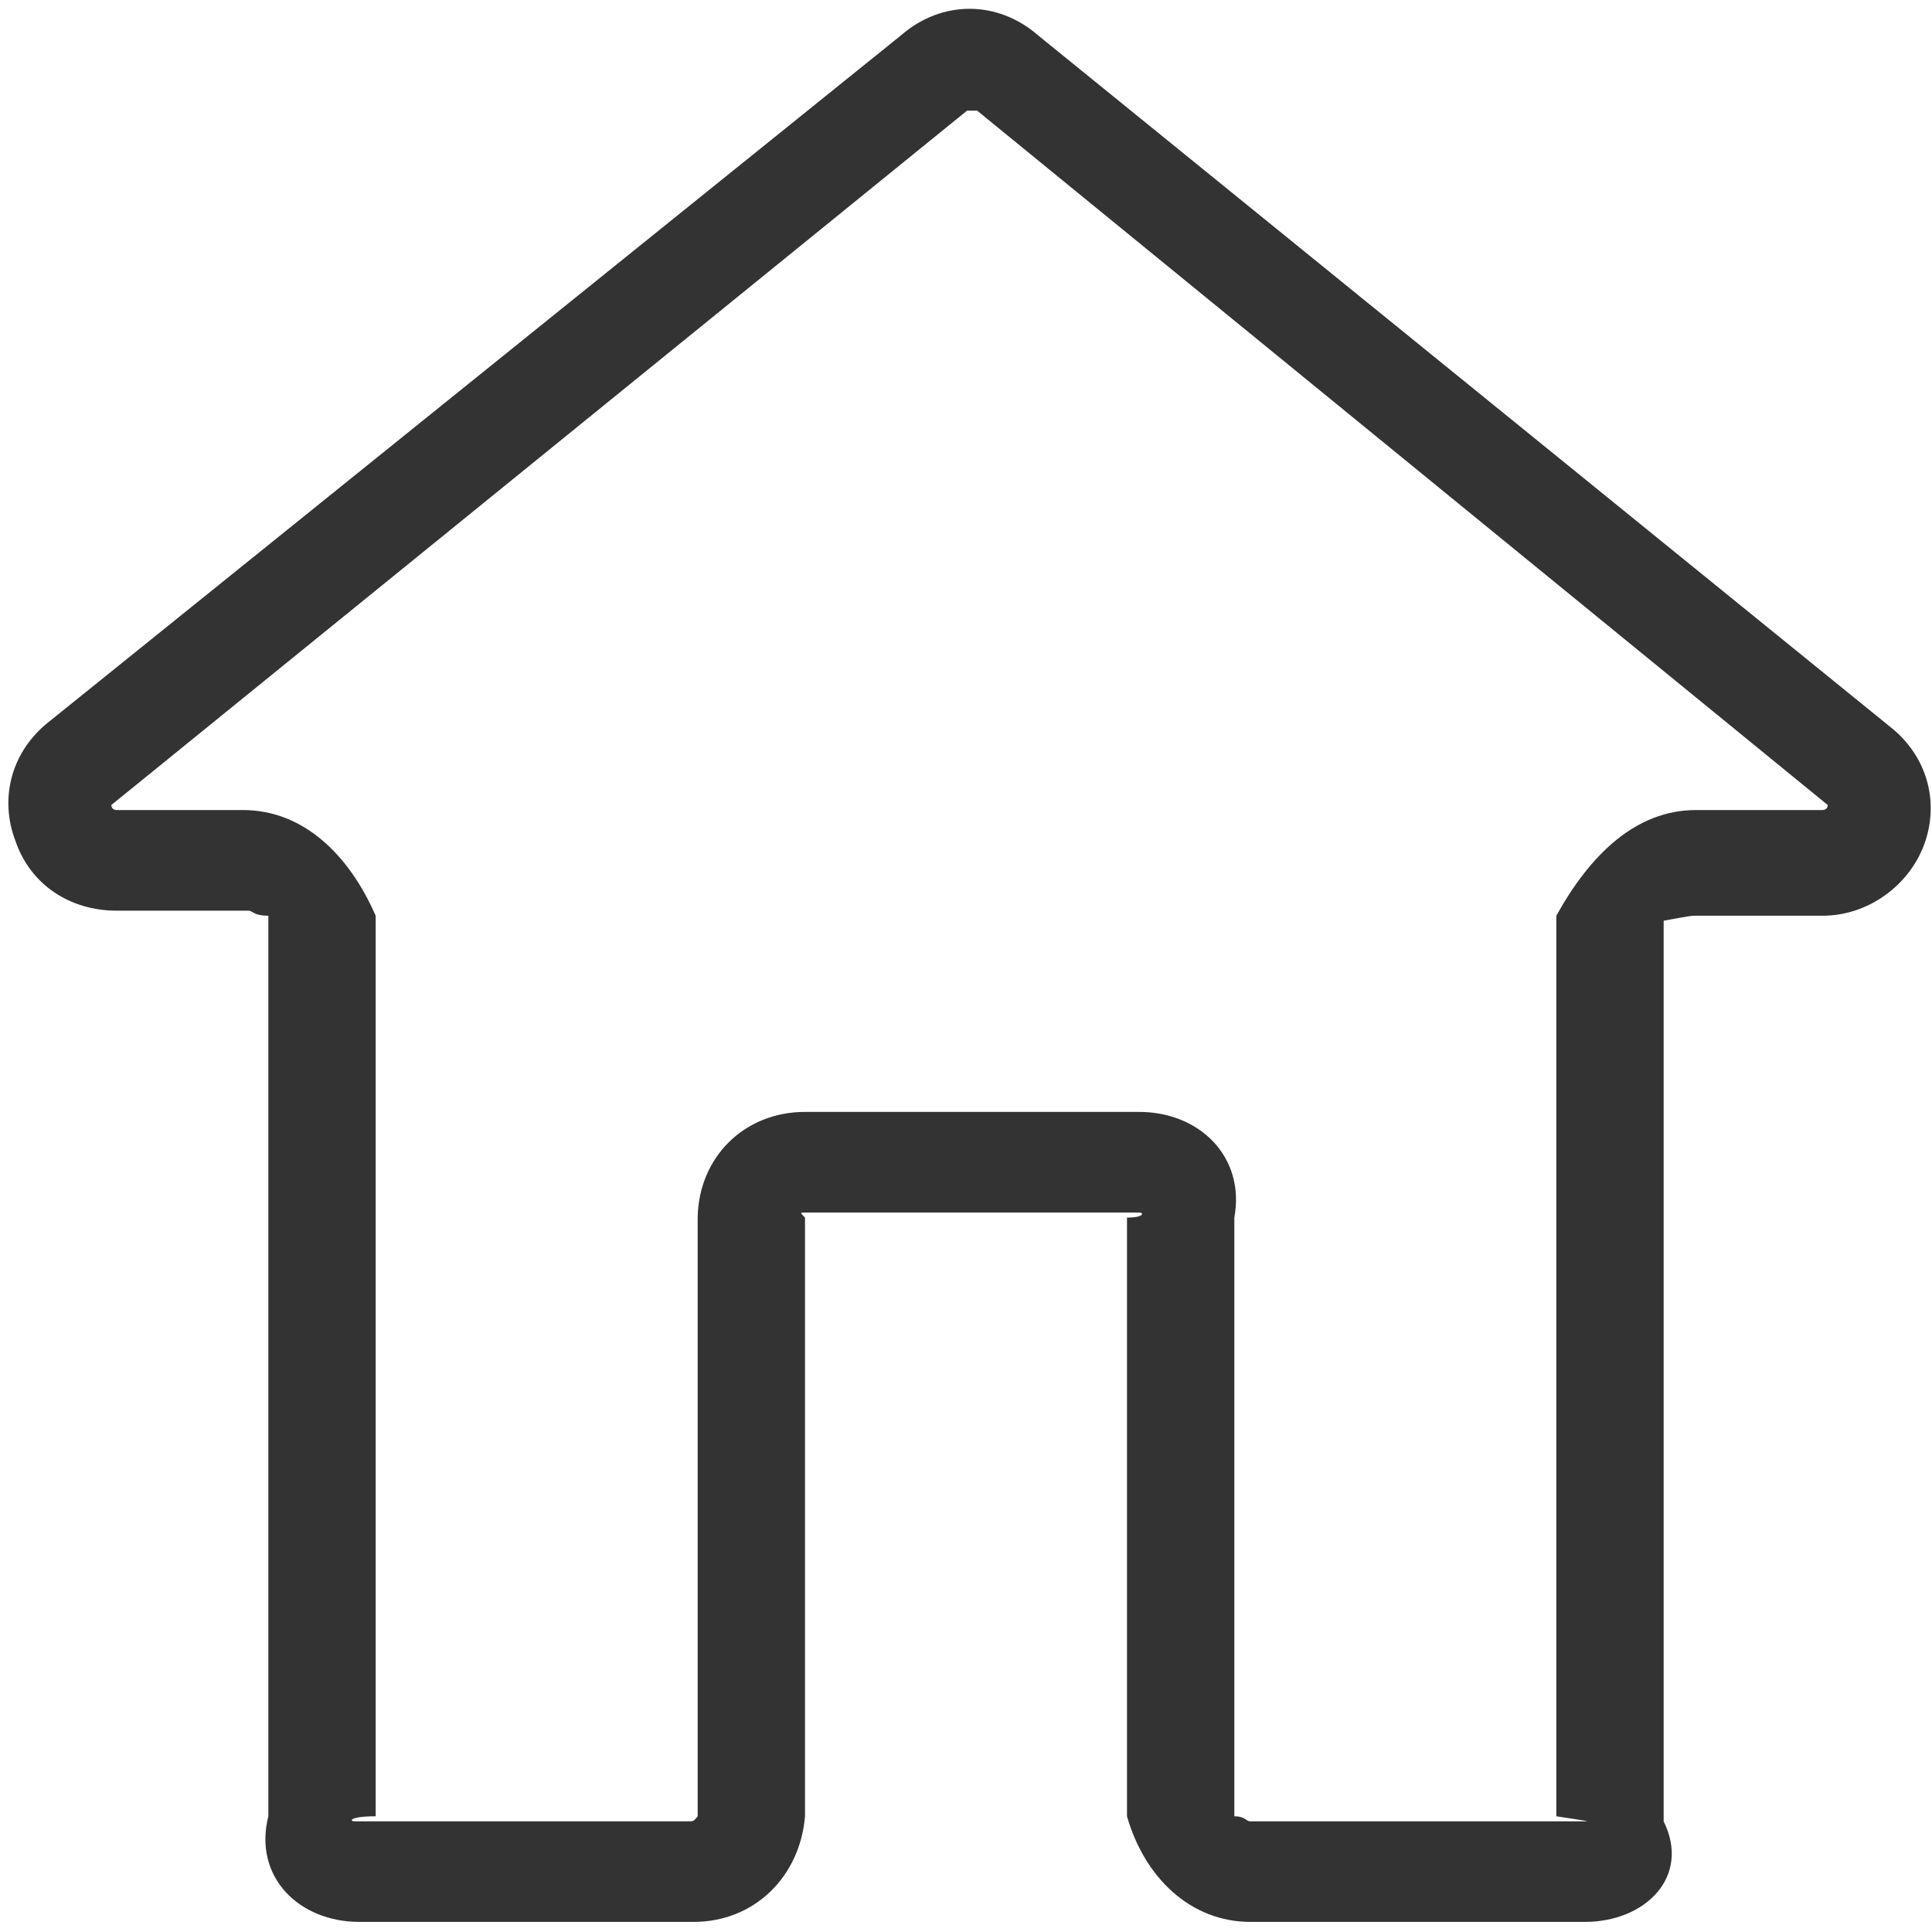
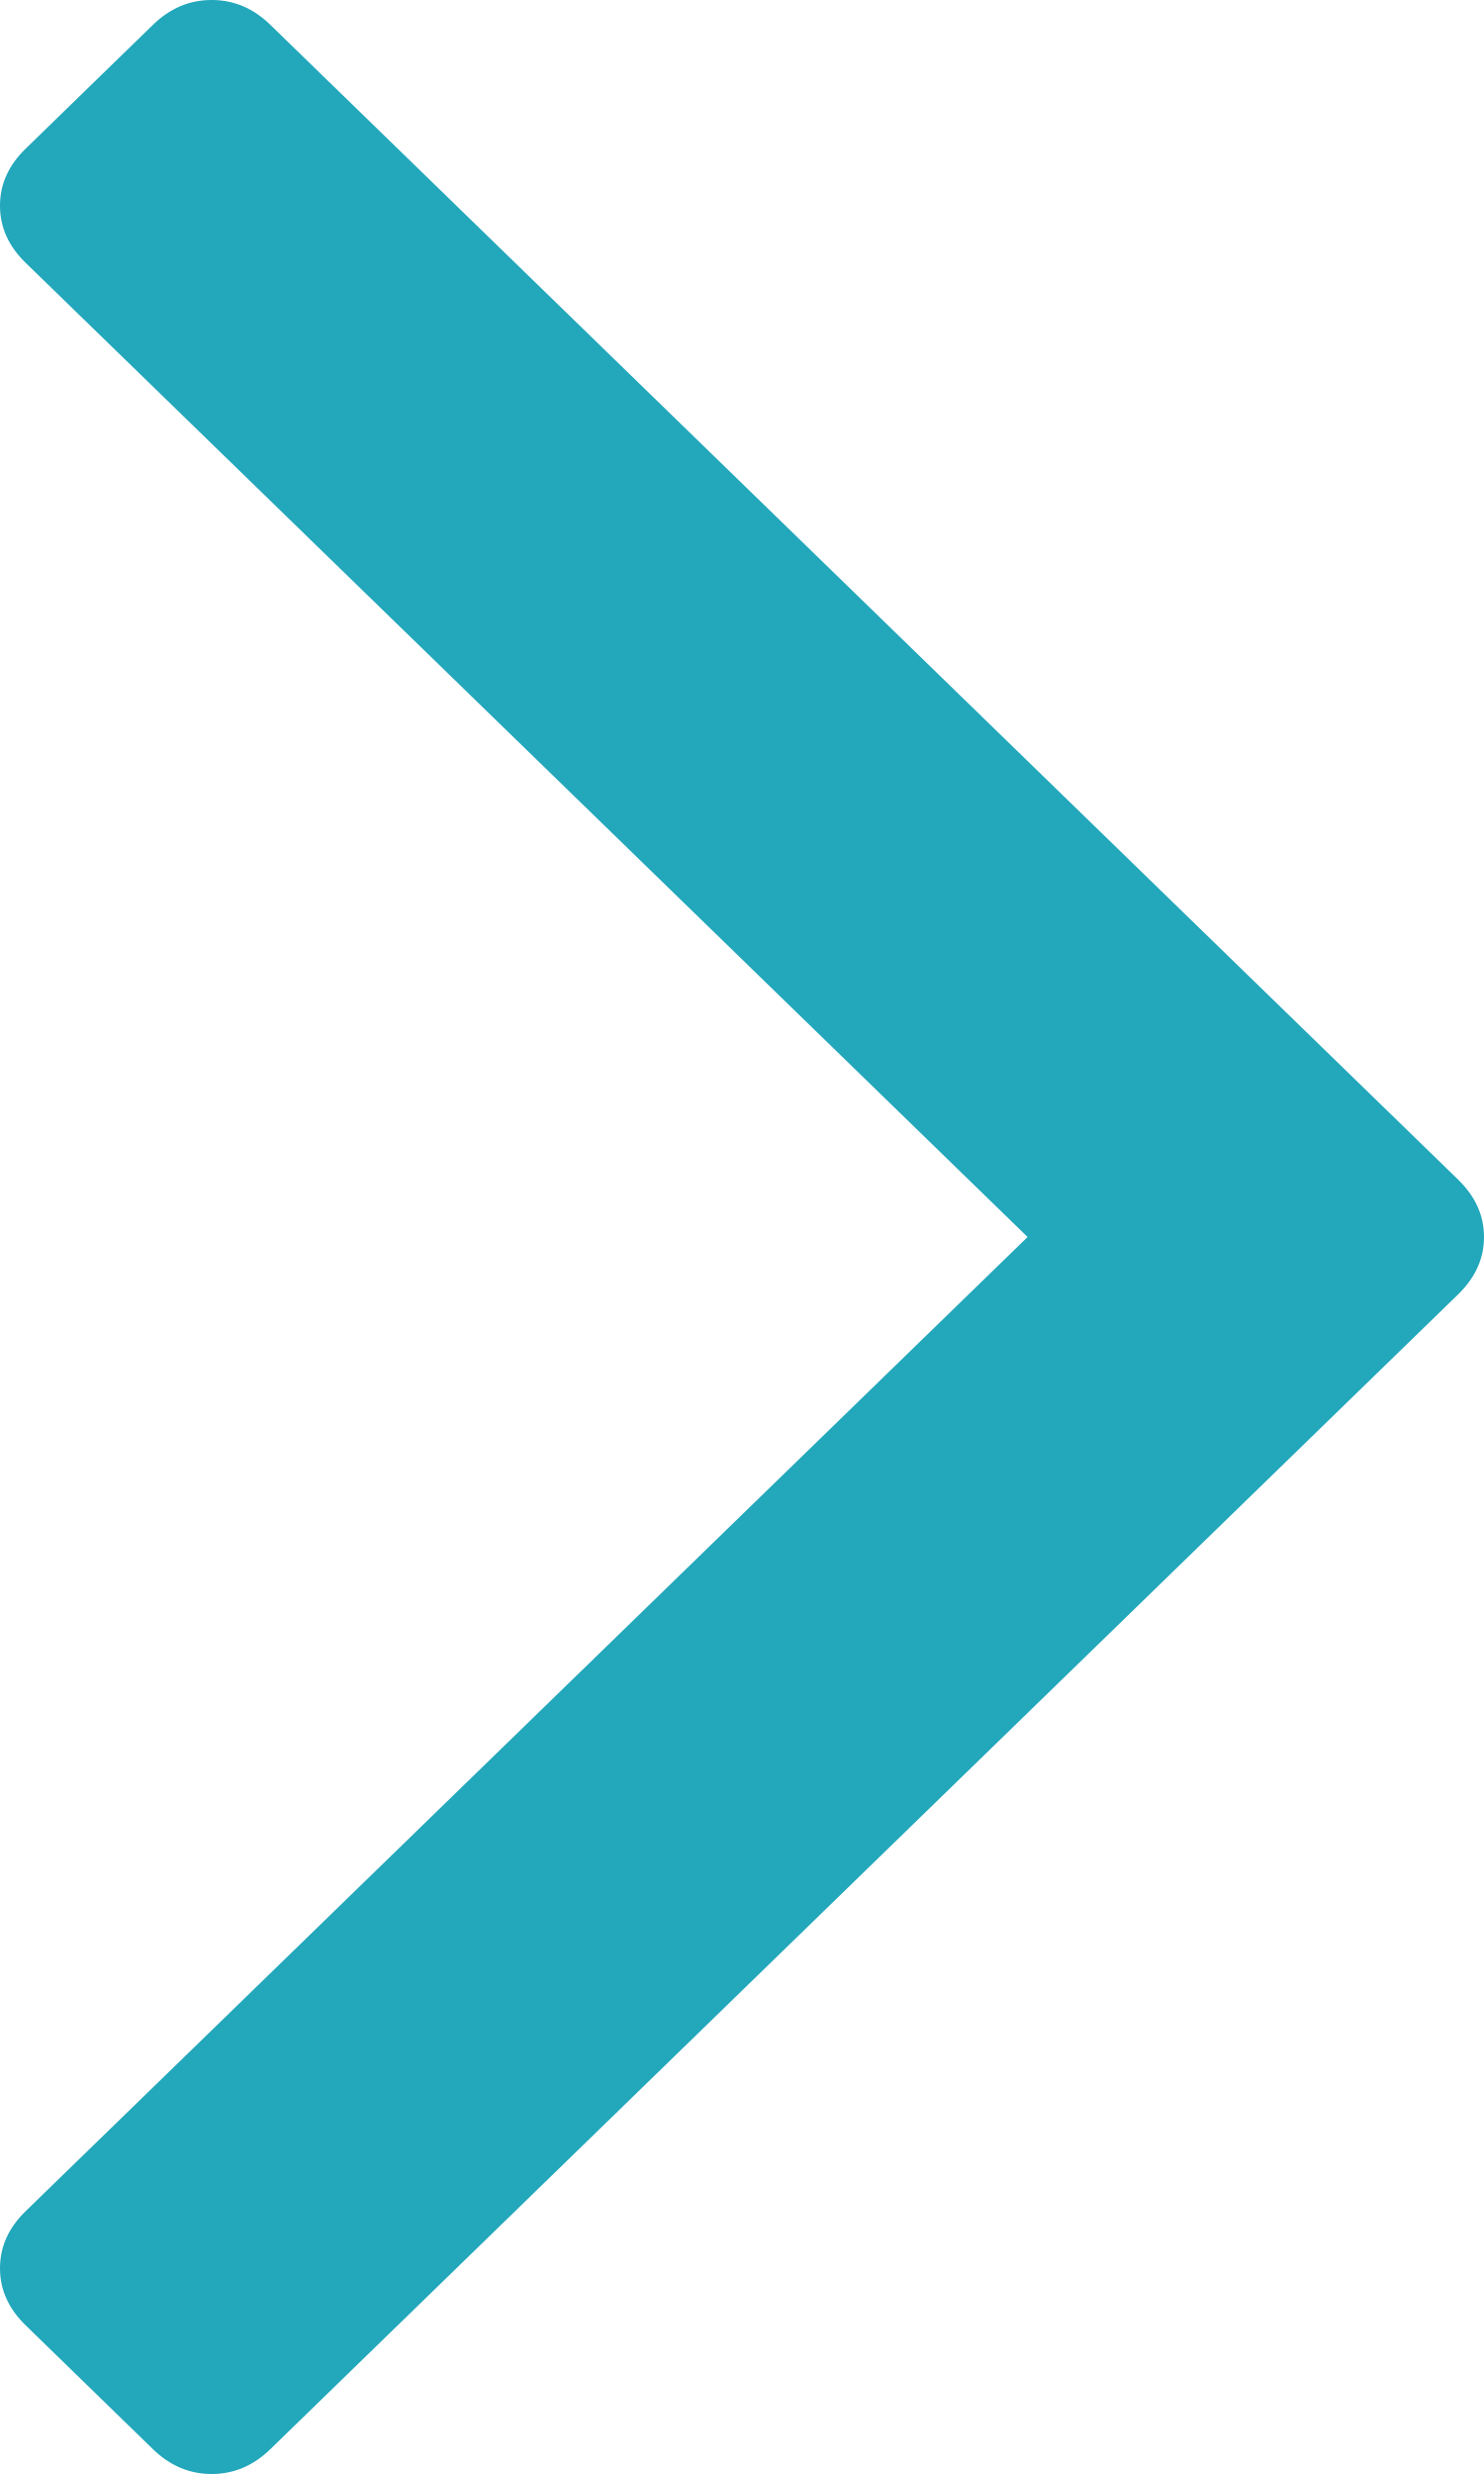
- <svg xmlns="http://www.w3.org/2000/svg" version="1.1" width="36px" height="36px">
-   <g transform="matrix(1 0 0 1 -74 -36 )">
-     <path d="M 31 33.938  C 31.509 34.969  30.66 35.813  29.528 35.812  L 23.302 35.812  C 22.17 35.812  21.321 34.969  21 33.844  L 21 22.688  C 21.321 22.688  21.321 22.594  21.226 22.594  L 15 22.594  C 14.906 22.594  14.906 22.594  15 22.688  L 15 33.844  C 14.906 34.969  14.057 35.812  12.925 35.812  L 6.698 35.812  C 5.566 35.812  4.717 34.969  5 33.844  L 5 17.063  C 4.717 17.063  4.717 16.969  4.623 16.969  L 2.17 16.969  C 1.321 16.969  0.566 16.5  0.283 15.656  C 0 14.906  0.189 14.062  0.849 13.5  L 16.792 0.656  C 17.547 0  18.585 0  19.34 0.656  L 35.283 13.594  C 35.943 14.156  36.132 15  35.849 15.75  C 35.566 16.5  34.811 17.063  33.962 17.063  L 31.604 17.063  C 31.509 17.063  31.509 17.063  31 17.156  L 31 33.938  Z M 13 22.688  C 13.019 21.563  13.868 20.719  15 20.719  L 21.226 20.719  C 22.358 20.719  23.208 21.563  23 22.688  L 23 33.844  C 23.208 33.844  23.208 33.937  23.302 33.938  L 29.528 33.938  C 29.623 33.938  29.623 33.938  29 33.844  L 29 17.063  C 29.623 15.938  30.472 15.094  31.604 15.094  L 33.962 15.094  C 33.962 15.094  34.057 15.094  34.057 15  L 18.208 2.062  L 18.019 2.062  L 2.075 15  C 2.075 15.094  2.17 15.094  2.17 15.094  L 4.528 15.094  C 5.66 15.094  6.509 15.938  7 17.063  L 7 33.844  C 6.509 33.844  6.509 33.937  6.604 33.938  L 12.83 33.938  C 12.925 33.938  12.925 33.938  13 33.844  L 13 22.688  Z " fill-rule="nonzero" fill="#333333" stroke="none" transform="matrix(1 0 0 1 74 36 )" />
+ <svg xmlns="http://www.w3.org/2000/svg" version="1.1" width="9px" height="15px">
+   <g transform="matrix(1 0 0 1 -714 -84 )">
+     <path d="M 8.845 7.154  C 8.948 7.255  9 7.37  9 7.5  C 9 7.63  8.948 7.745  8.845 7.846  L 1.639 14.85  C 1.536 14.95  1.418 15  1.284 15  C 1.149 15  1.031 14.95  0.928 14.85  L 0.155 14.098  C 0.052 13.998  0 13.883  0 13.753  C 0 13.622  0.052 13.507  0.155 13.407  L 6.232 7.5  L 0.155 1.593  C 0.052 1.493  0 1.378  0 1.247  C 0 1.117  0.052 1.002  0.155 0.902  L 0.928 0.15  C 1.031 0.05  1.149 0  1.284 0  C 1.418 0  1.536 0.05  1.639 0.15  L 8.845 7.154  Z " fill-rule="nonzero" fill="#22a7bb" stroke="none" transform="matrix(1 0 0 1 714 84 )" />
  </g>
</svg>
